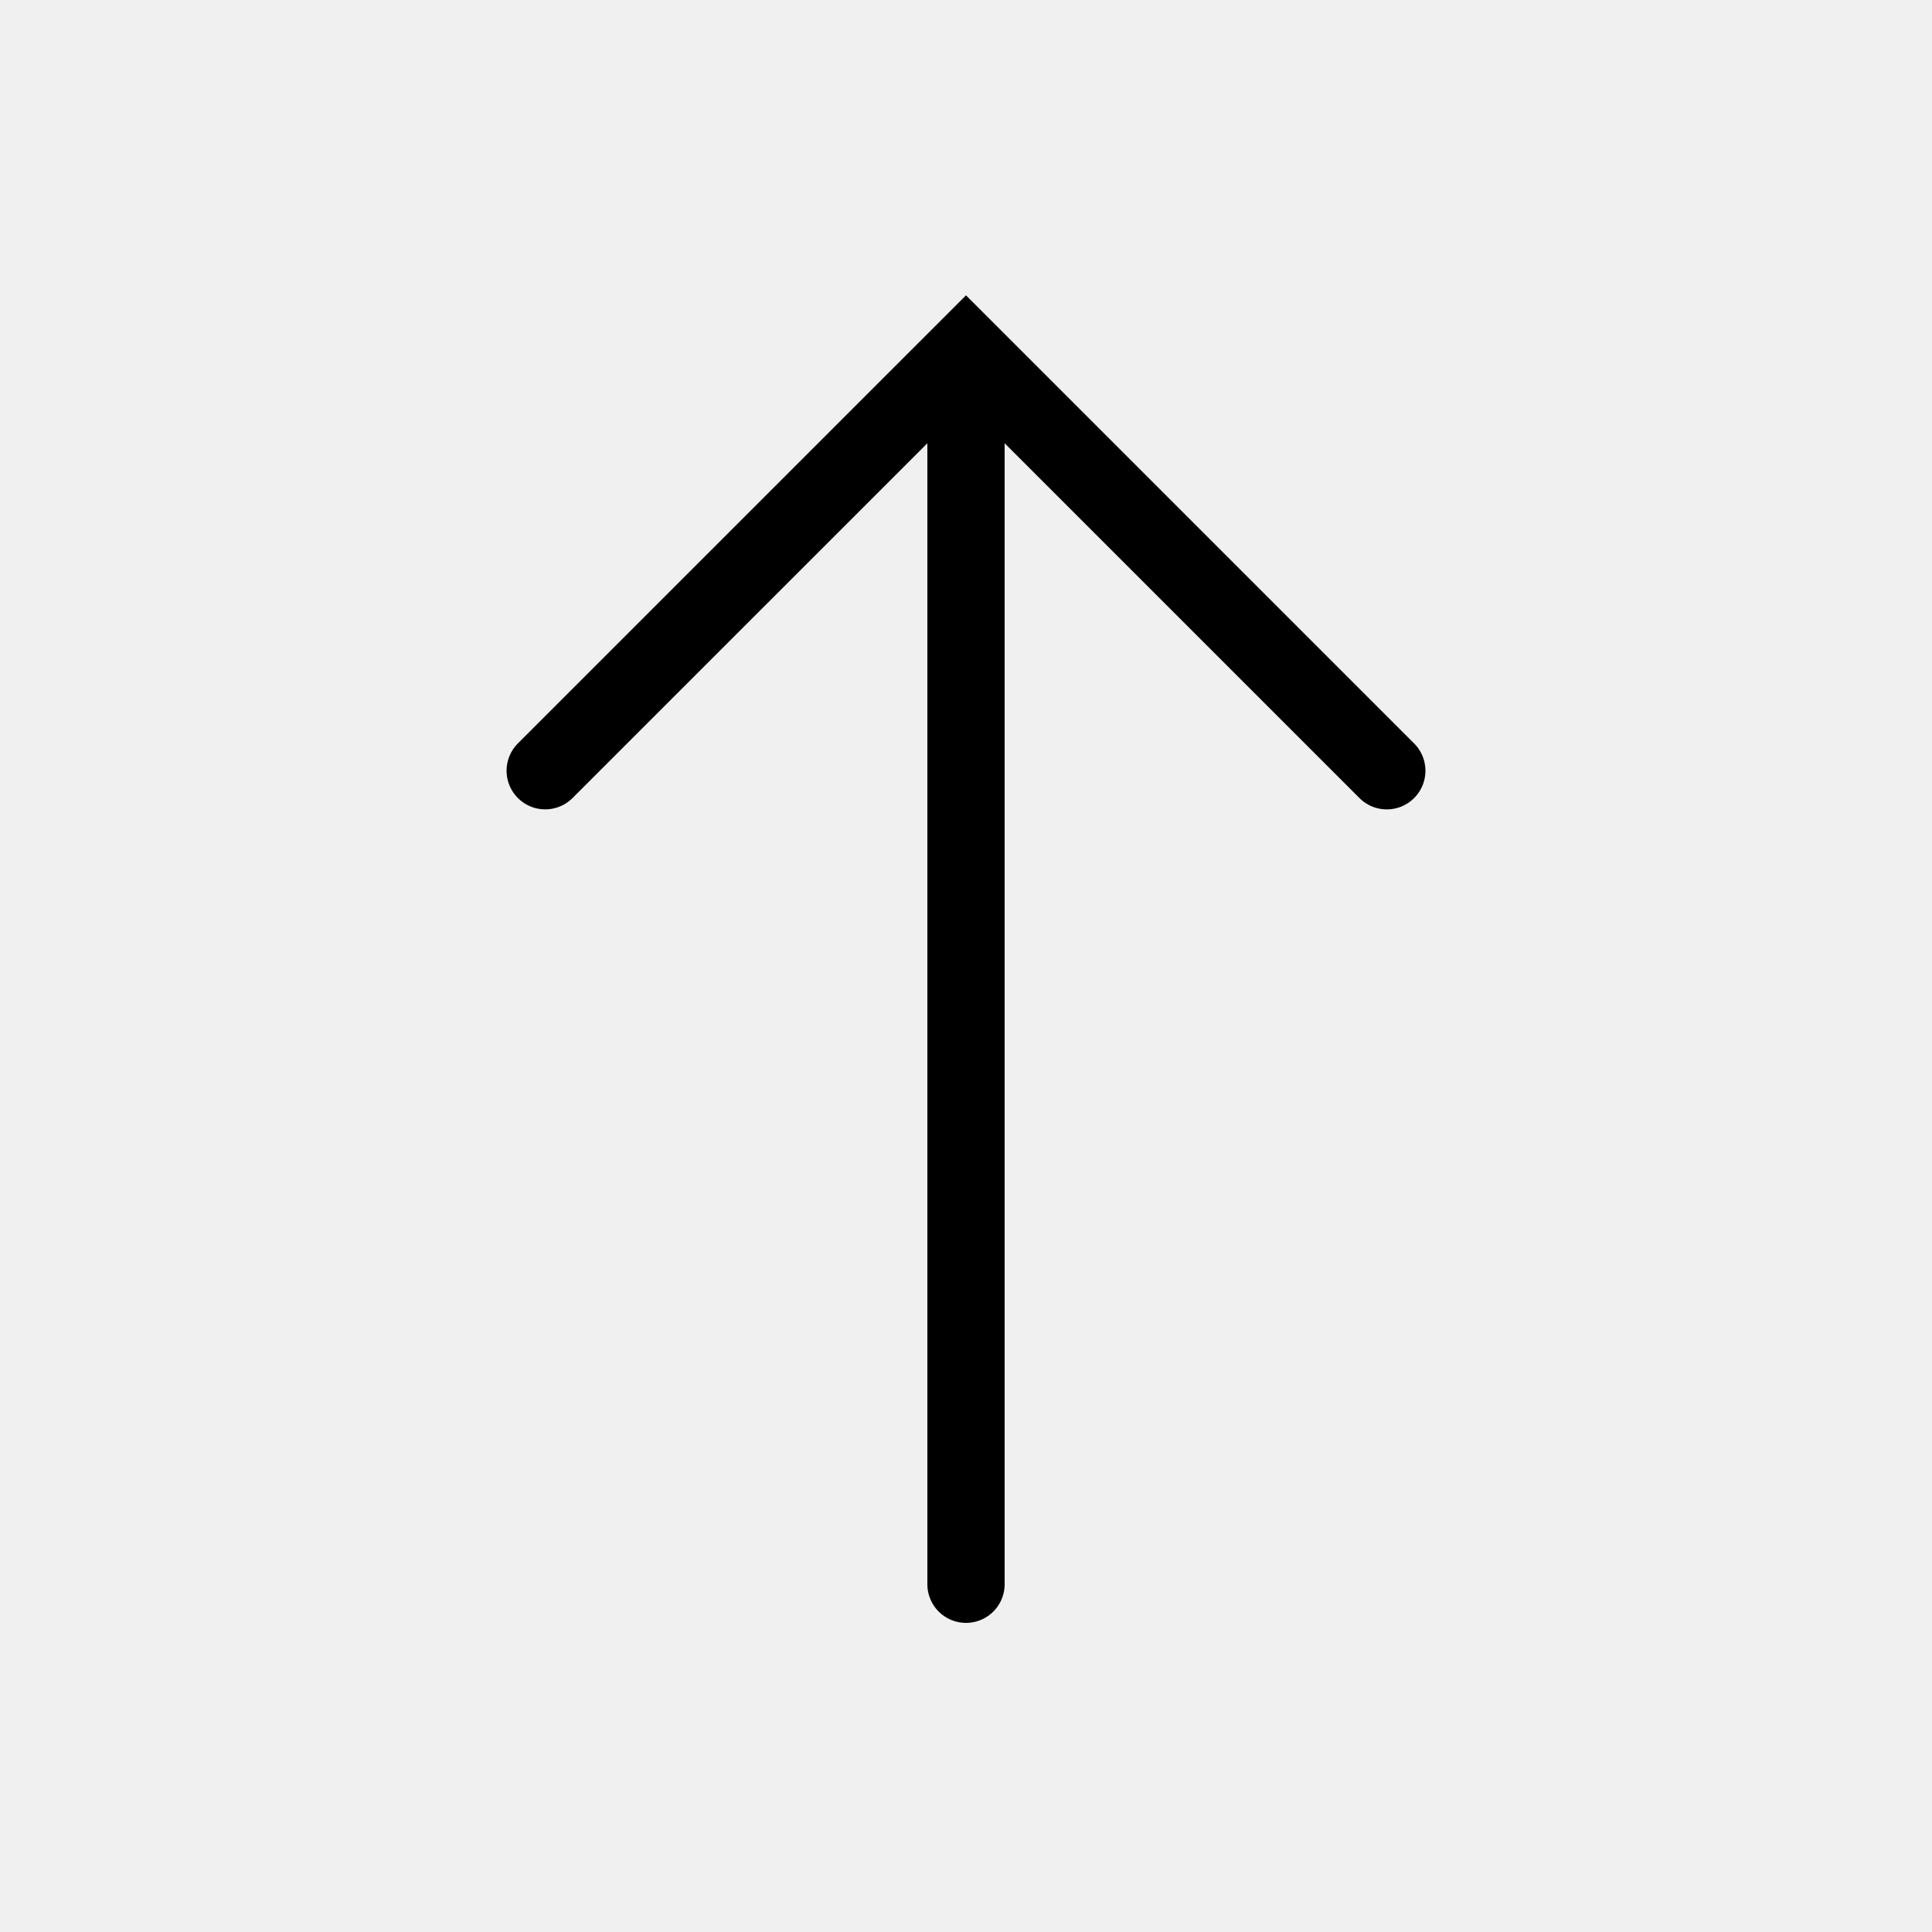
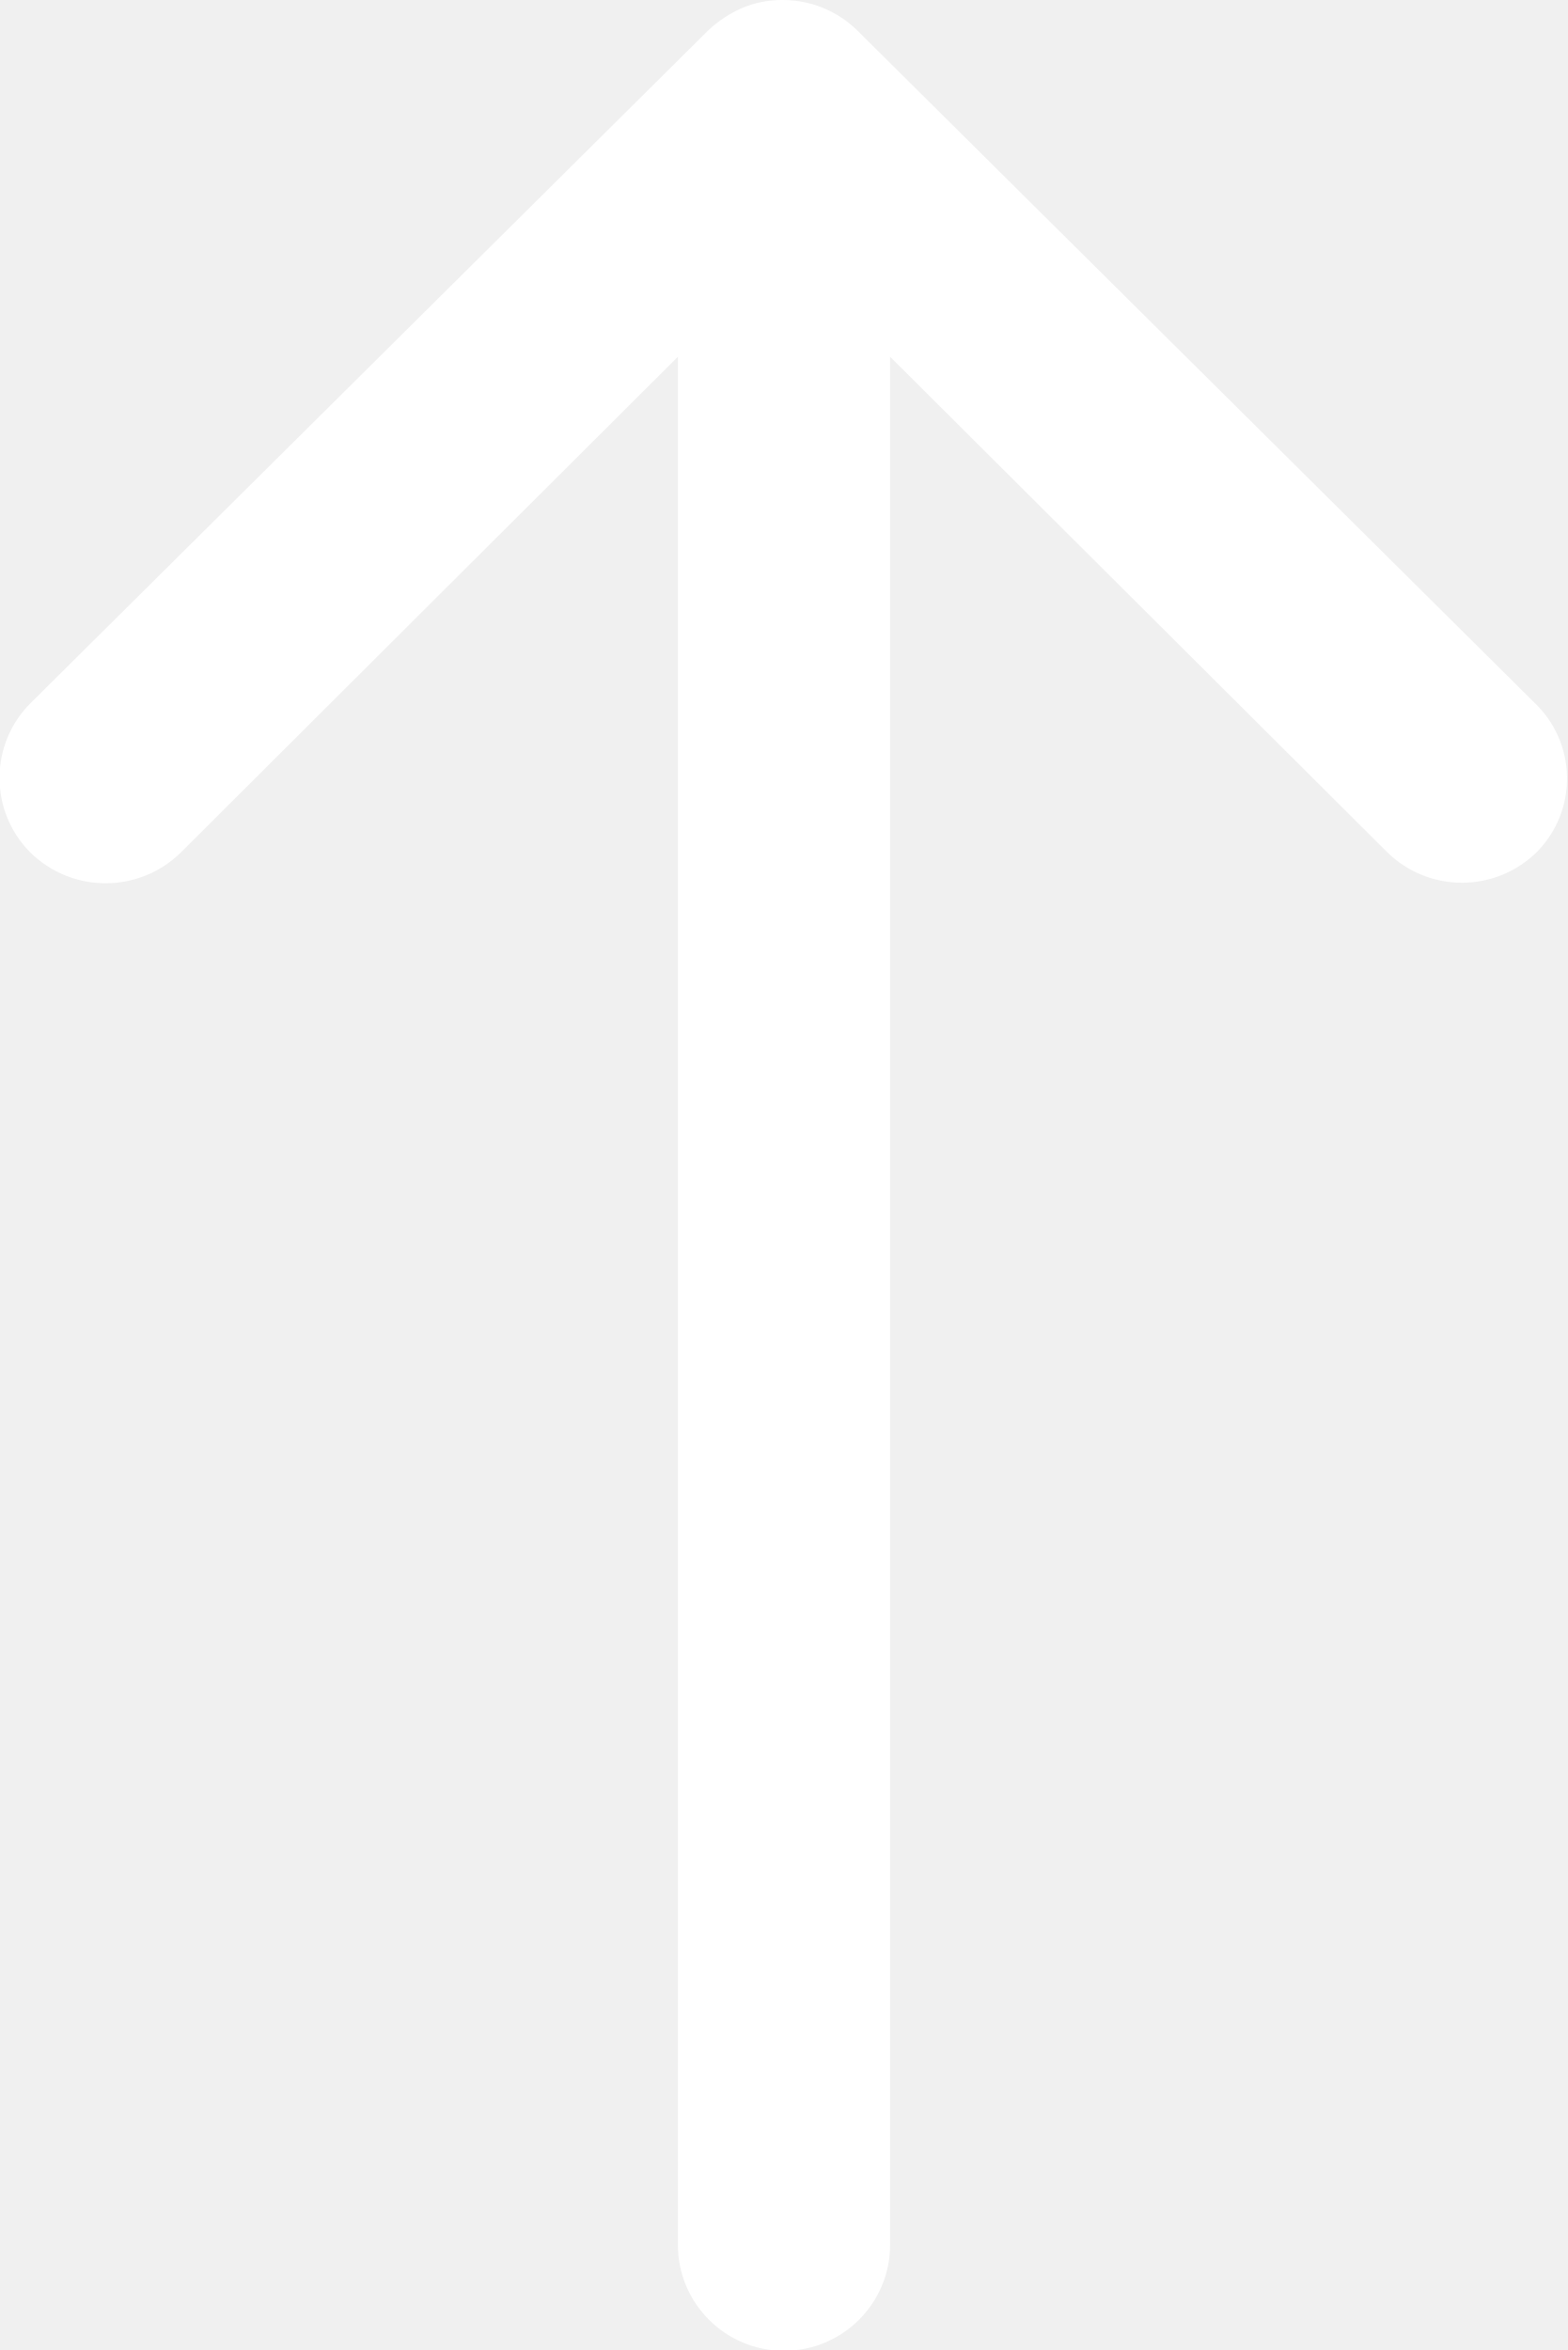
- <svg xmlns="http://www.w3.org/2000/svg" enable-background="new 0 0 50 50" height="50px" id="Layer_1" version="1.1" viewBox="0 0 50 50" width="50px" xml:space="preserve">
-   <rect fill="none" height="50" width="50" />
-   <polyline fill="none" points="14.11,19.946   25,9.057 35.89,19.947 " stroke="#000000" stroke-linecap="round" stroke-miterlimit="10" stroke-width="2" />
-   <line fill="none" stroke="#000000" stroke-linecap="round" stroke-miterlimit="10" stroke-width="2" x1="25" x2="25" y1="41" y2="9.784" />
+ <svg xmlns="http://www.w3.org/2000/svg" width="13.501" height="20.243" viewBox="0 0 13.501 20.243">
+   <path id="arrow-top" d="M24.49,15.216a.919.919,0,0,1-1.294.007l-4.282-4.268V27.218a.914.914,0,0,1-1.828,0V10.955L12.8,15.23a.925.925,0,0,1-1.294-.007.91.91,0,0,1,.007-1.287l5.836-5.794h0a1.026,1.026,0,0,1,.288-.19.872.872,0,0,1,.352-.07.916.916,0,0,1,.64.26l5.836,5.794A.9.9,0,0,1,24.49,15.216Z" transform="translate(-11.247 -7.882)" fill="#fff" />
</svg>
